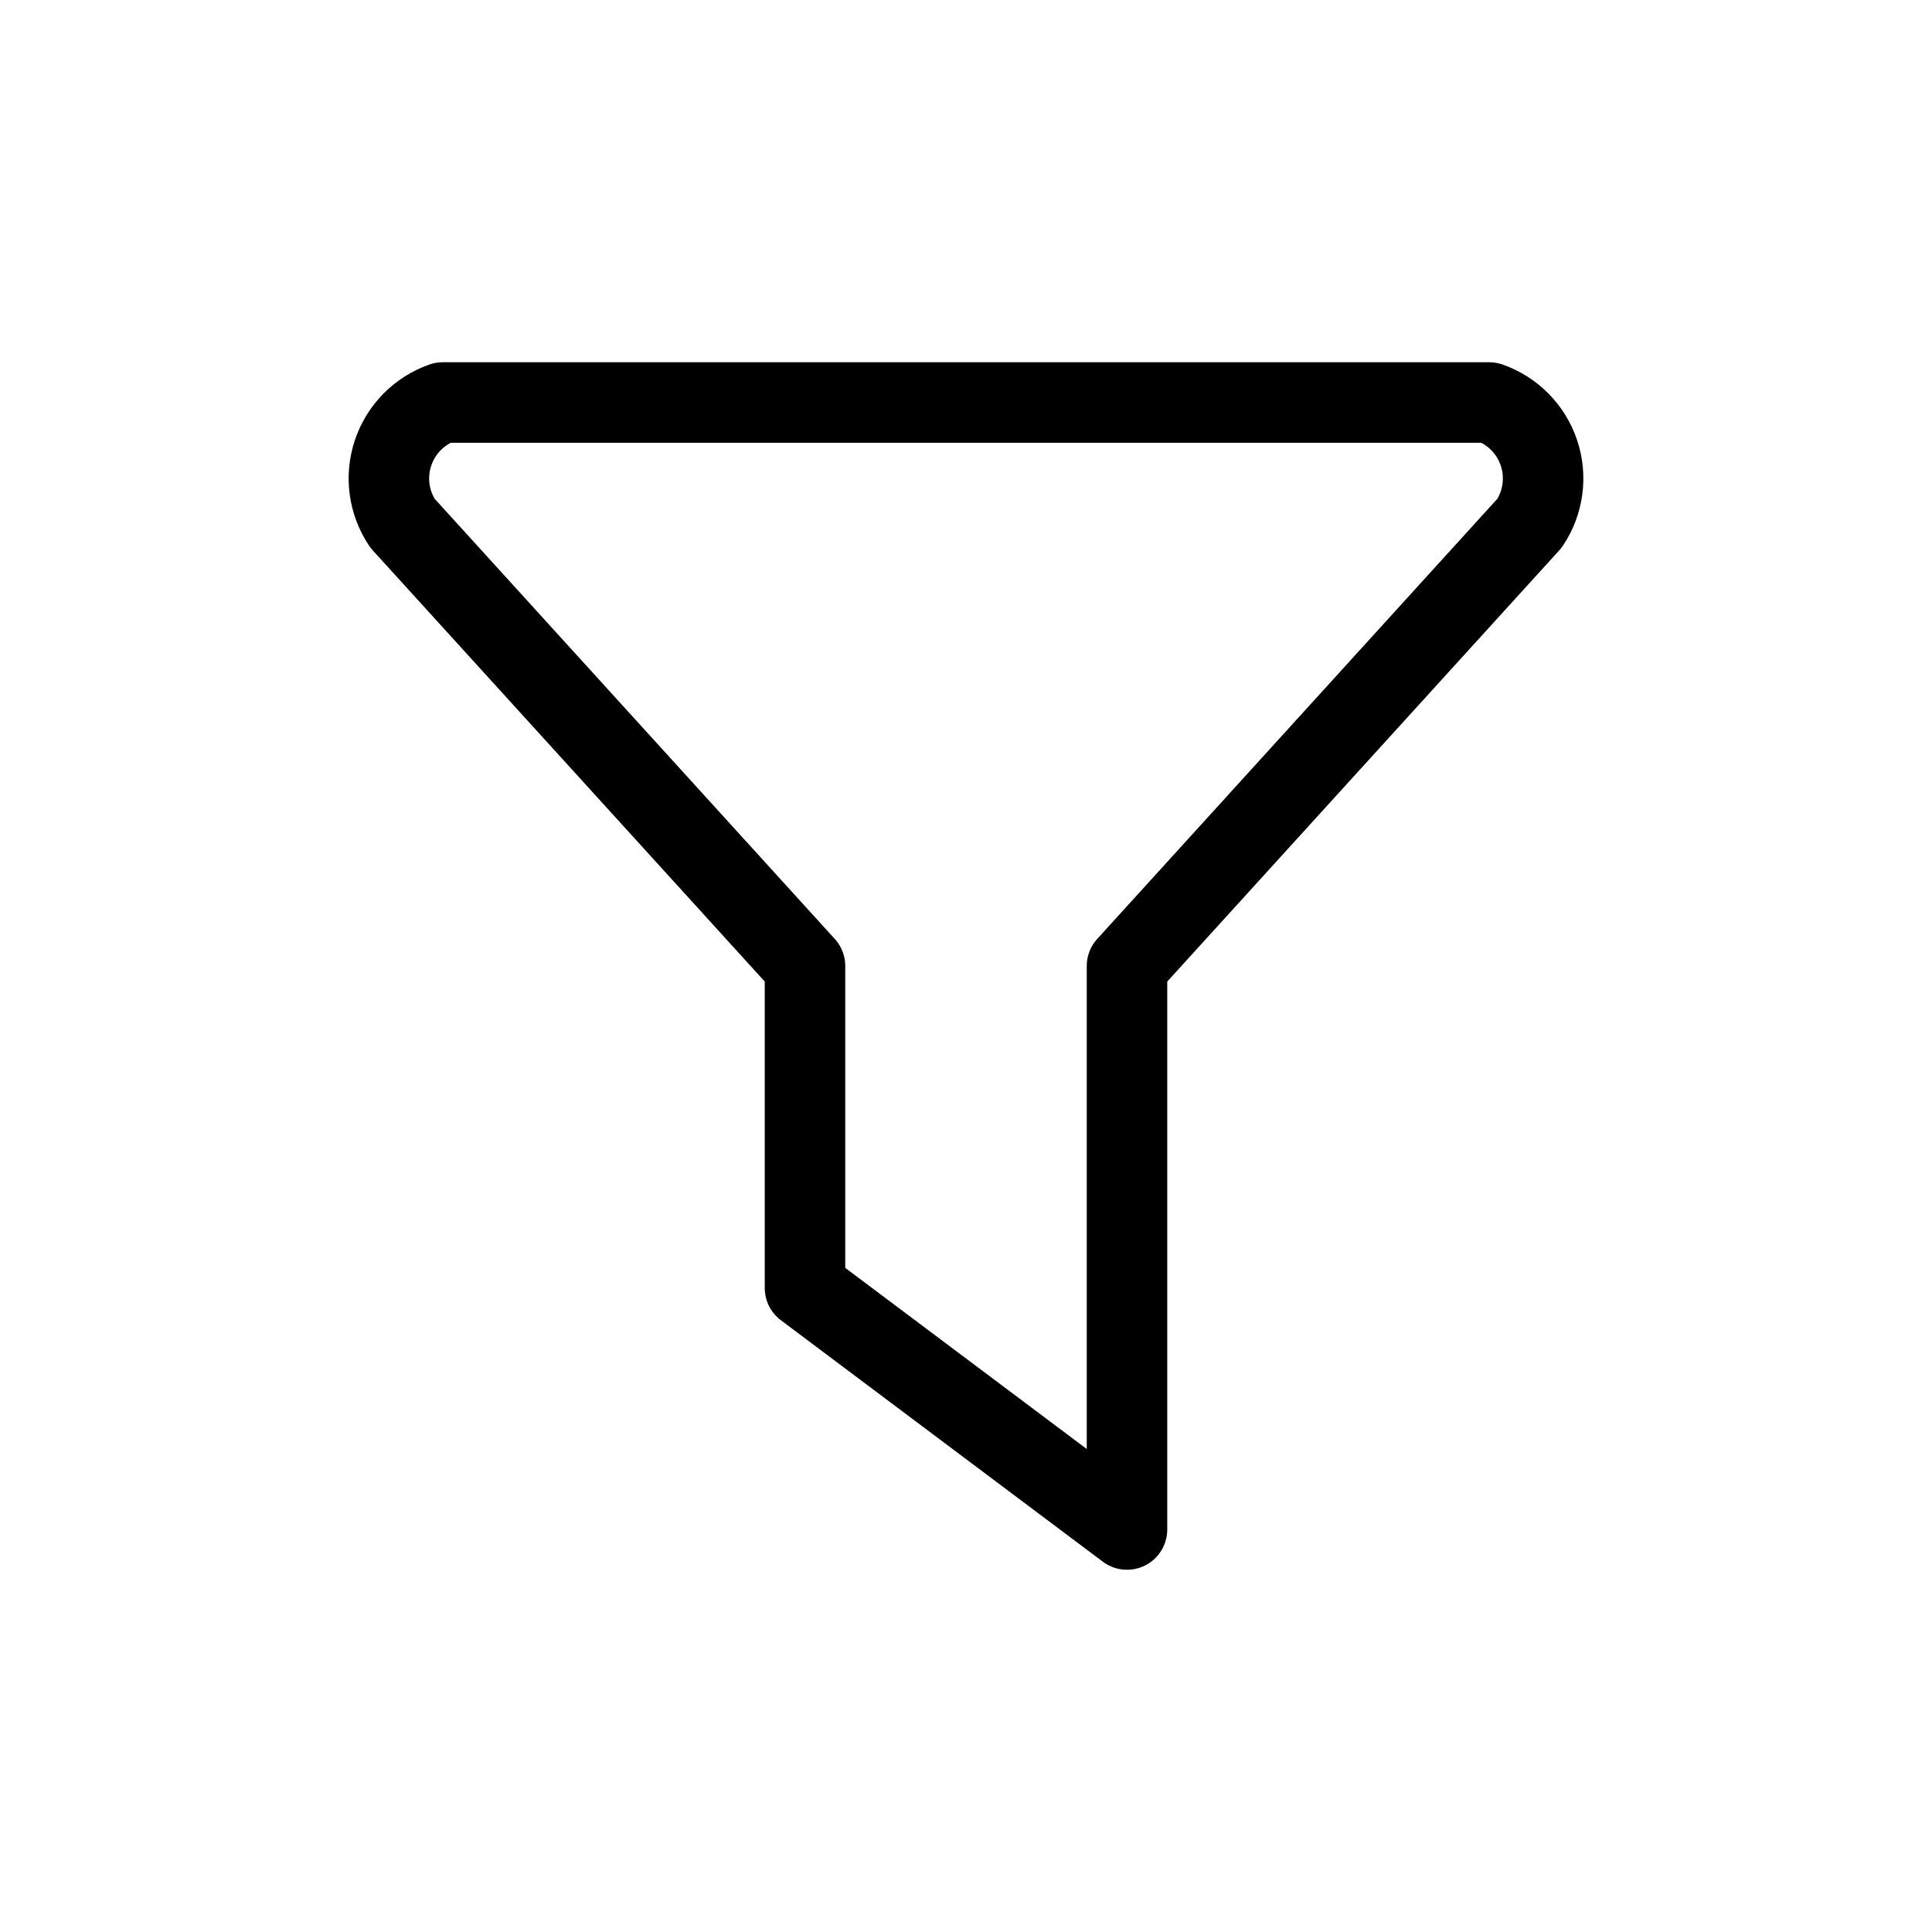
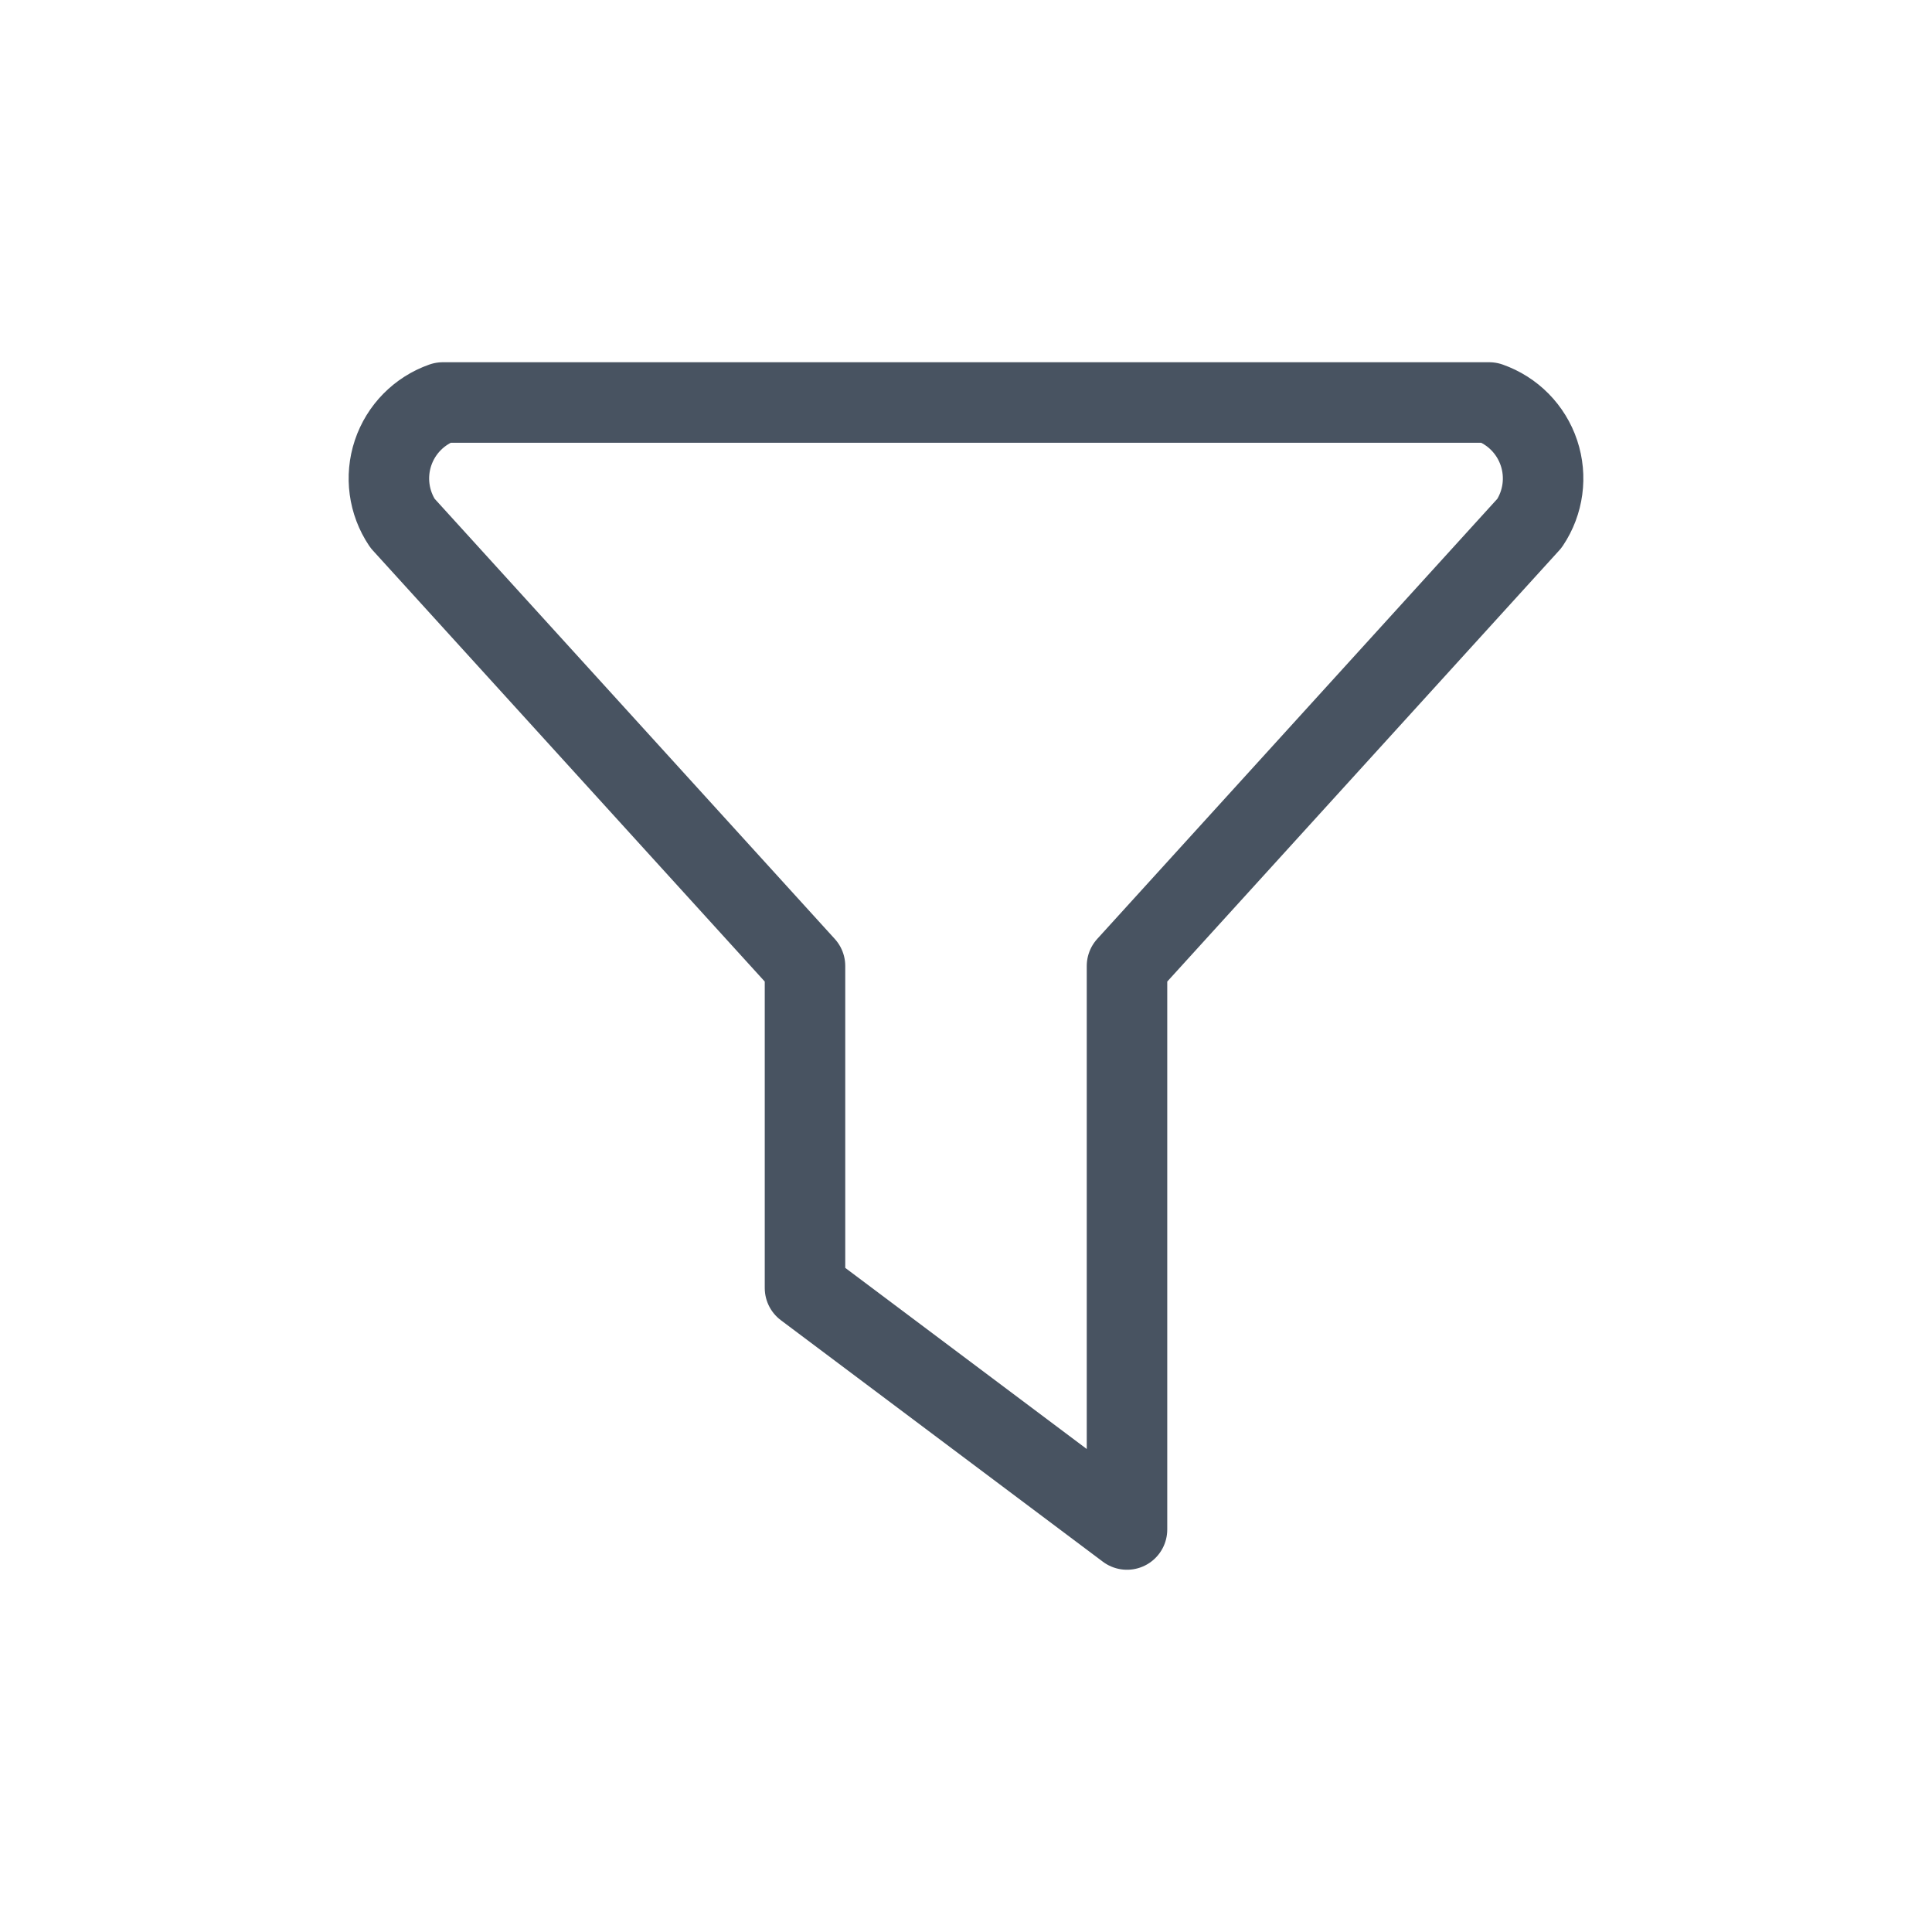
- <svg xmlns="http://www.w3.org/2000/svg" class="icon icon-tabler icon-tabler-filter" width="24" height="24" viewBox="0 0 24 24" stroke-width="1" stroke="currentColor" fill="none" stroke-linecap="round" stroke-linejoin="round">
+ <svg xmlns="http://www.w3.org/2000/svg" class="icon icon-tabler icon-tabler-filter" width="24" height="24" viewBox="0 0 24 24" stroke-width="1" stroke="#485361" fill="none" stroke-linecap="round" stroke-linejoin="round">
  <path stroke="none" d="M0 0h24v24H0z" fill="none" />
  <path d="M5.5 5h13a1 1 0 0 1 .5 1.5l-5 5.5l0 7l-4 -3l0 -4l-5 -5.5a1 1 0 0 1 .5 -1.5" />
</svg>
